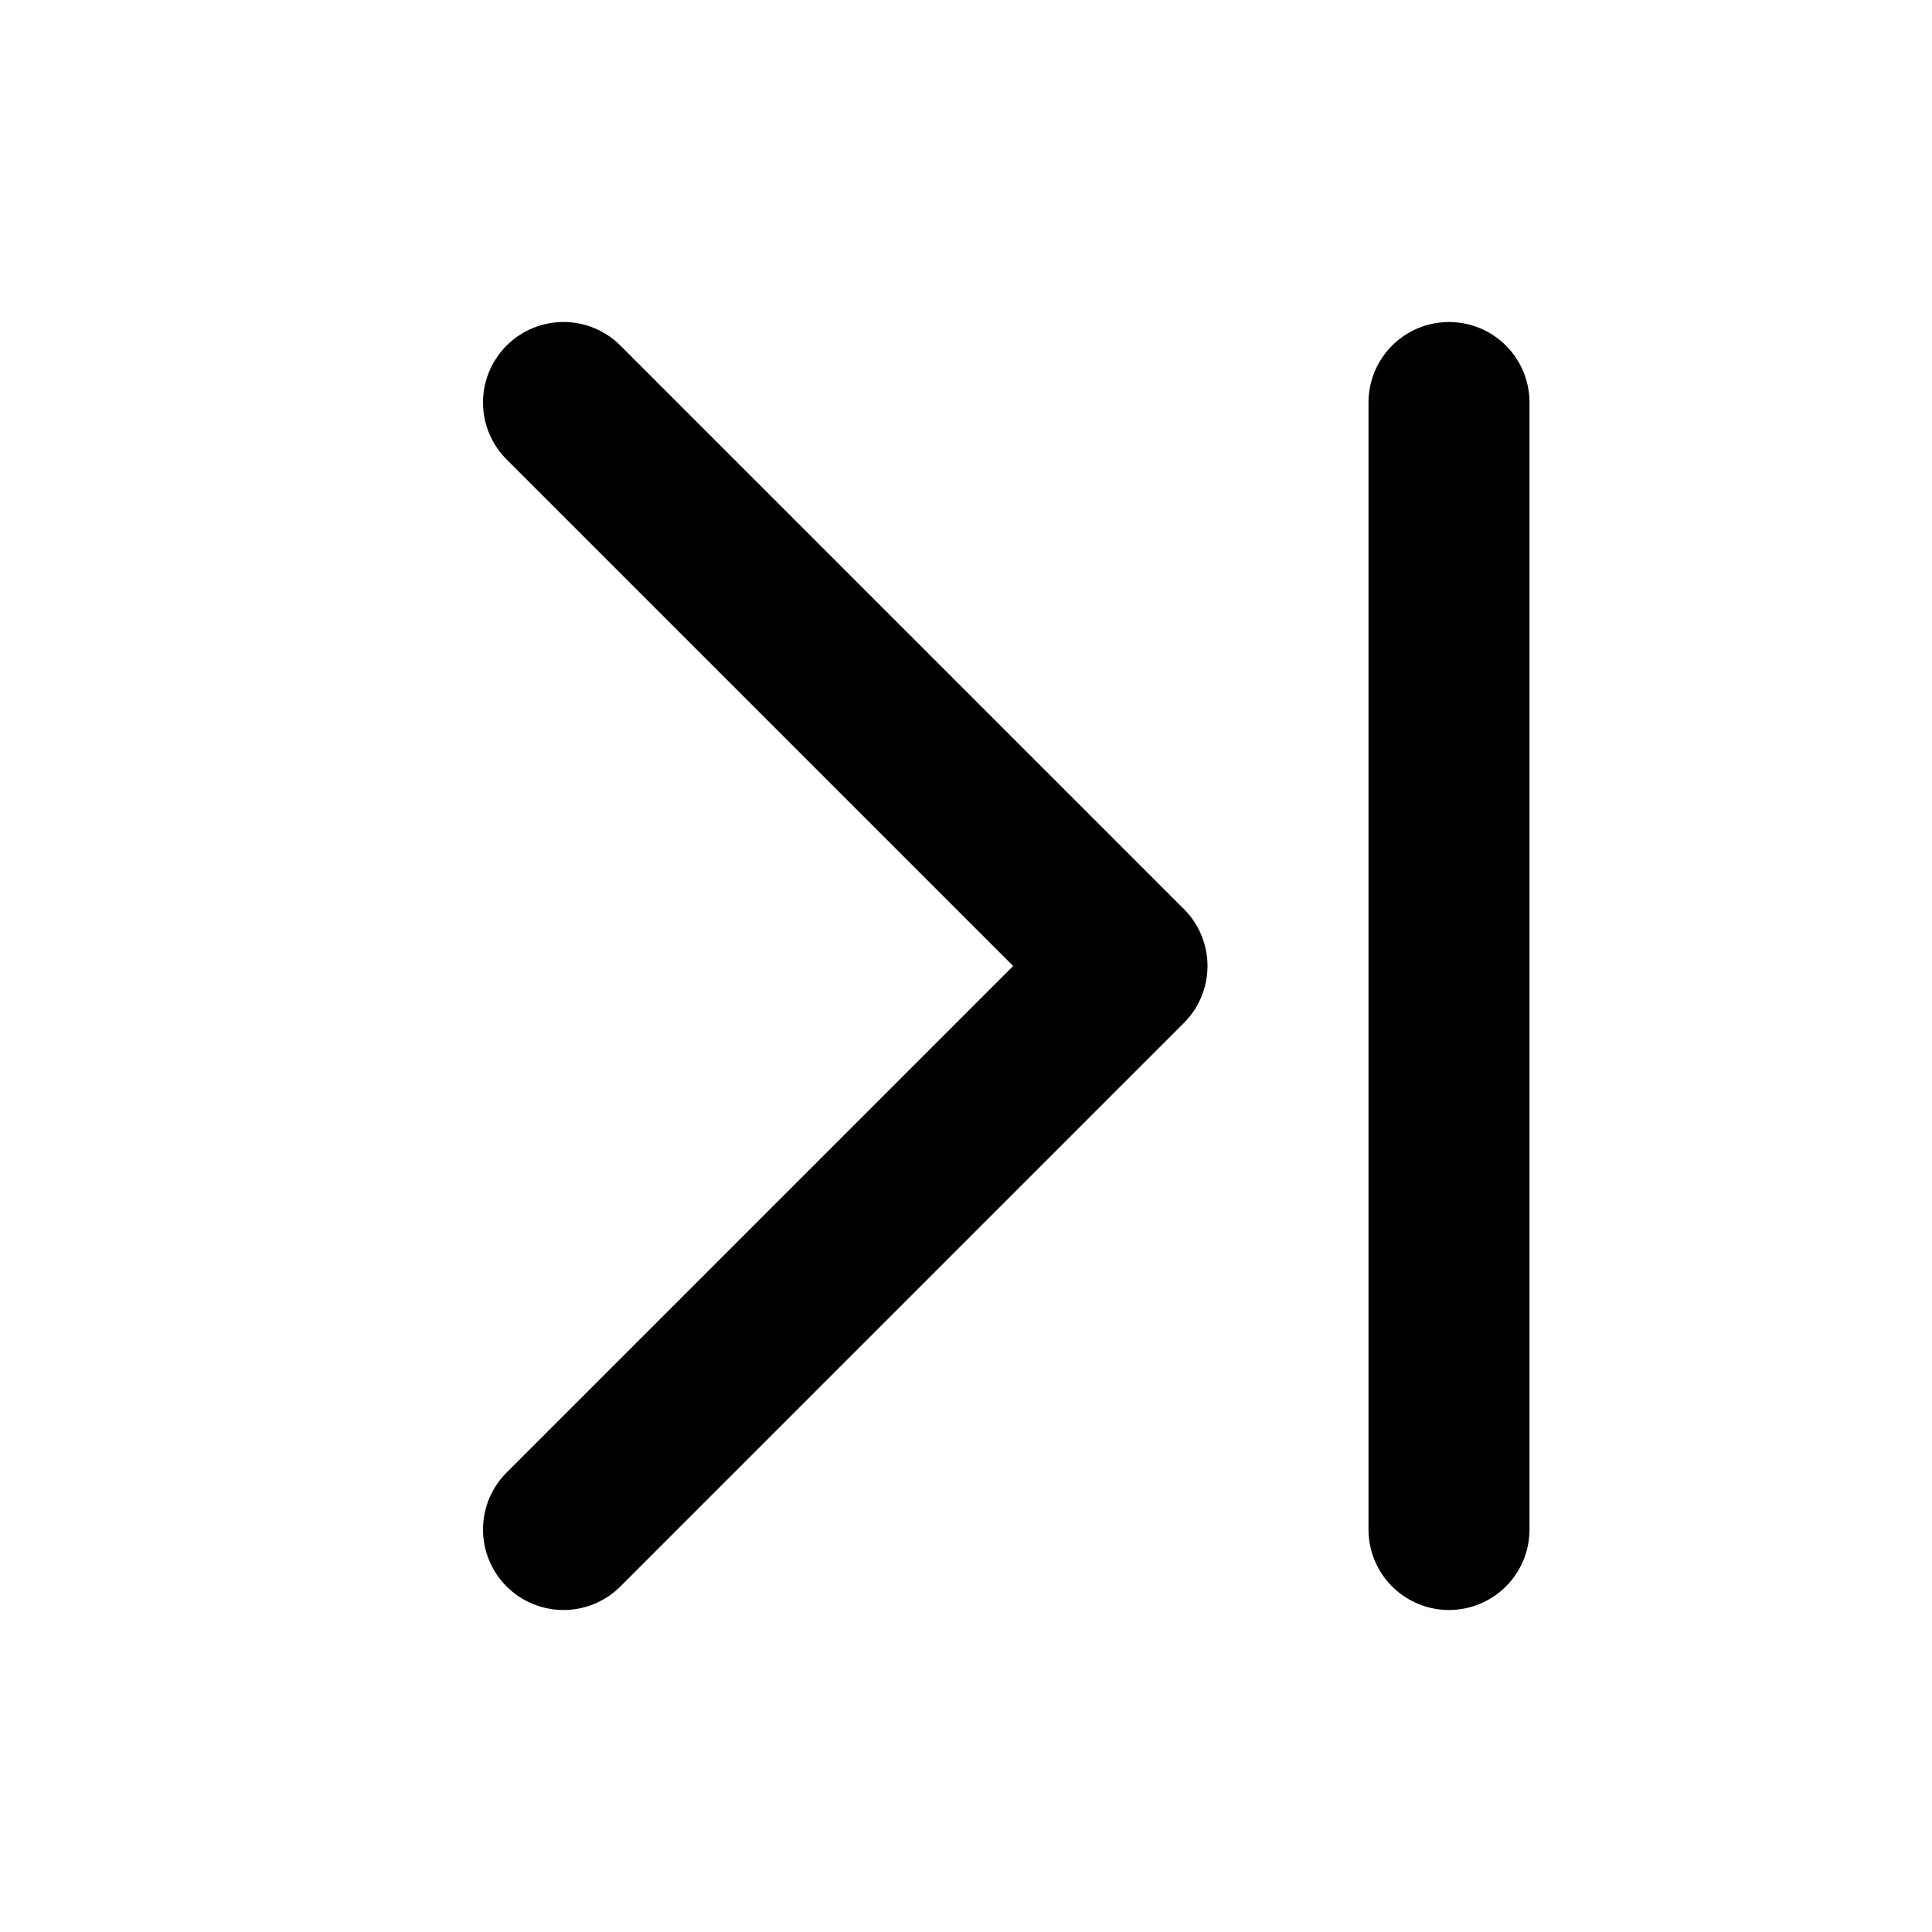
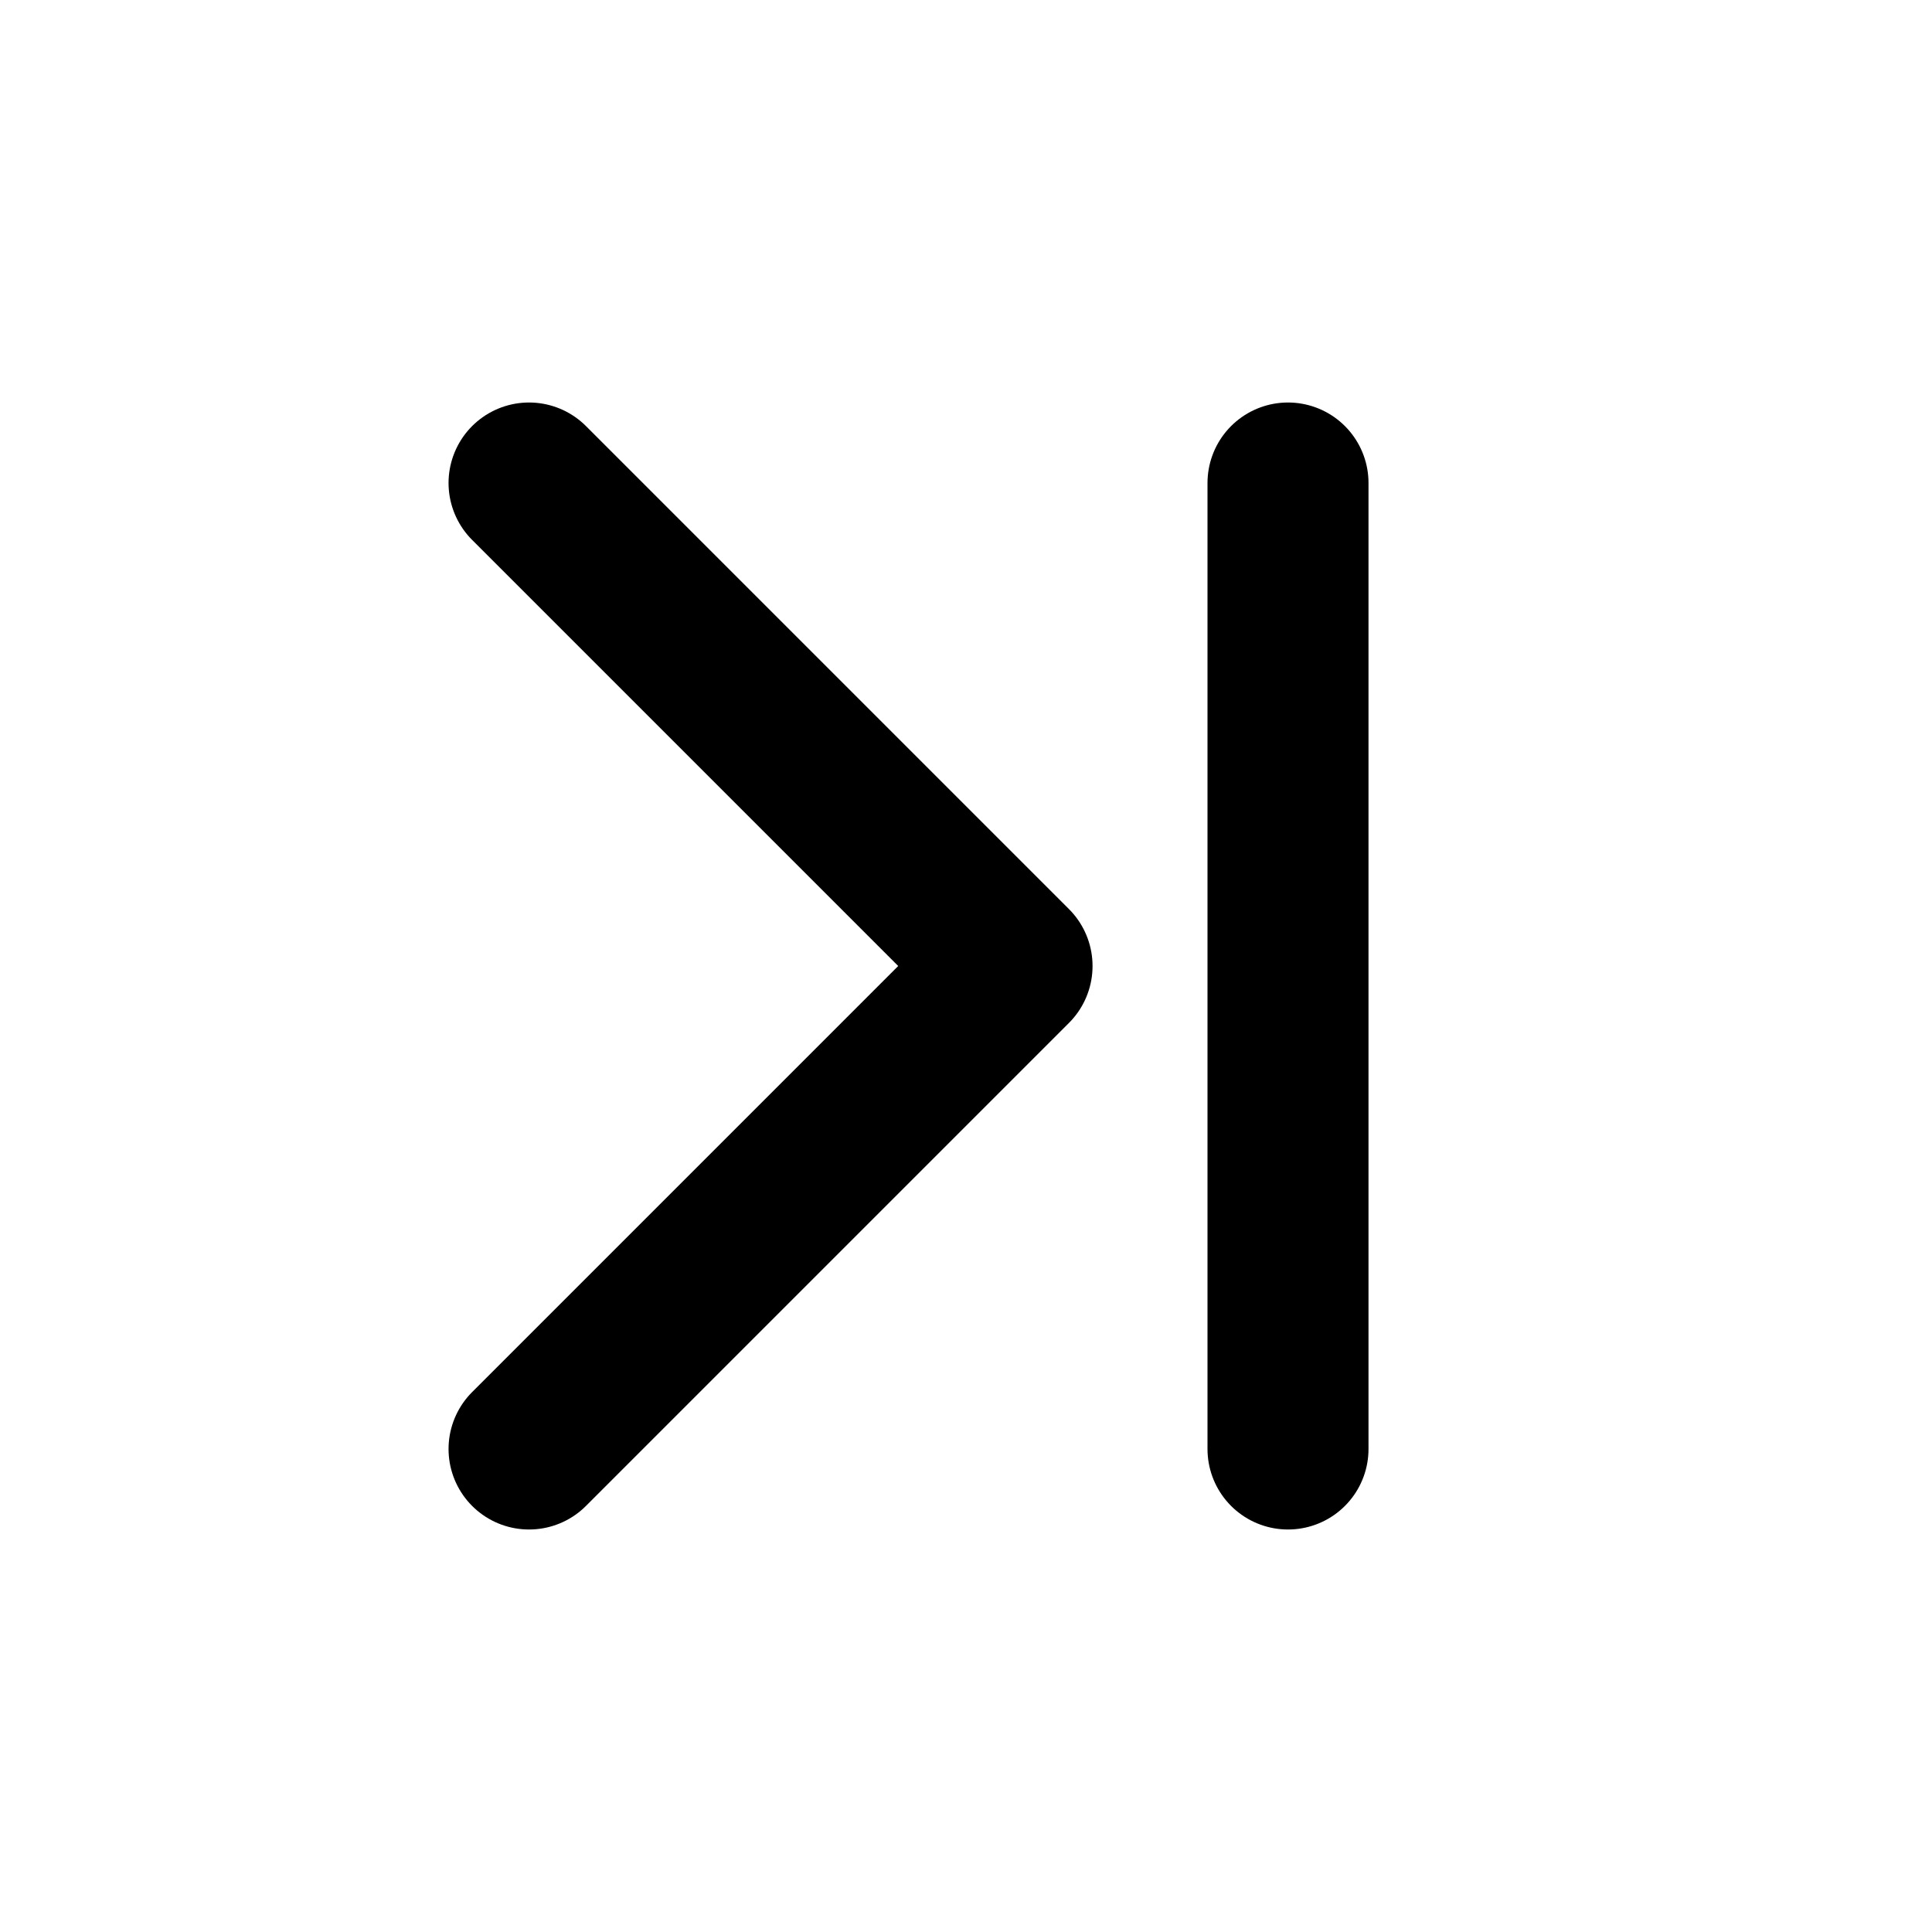
<svg xmlns="http://www.w3.org/2000/svg" width="24" height="24" viewBox="0 0 24 24" fill="none">
-   <path d="M7 5L14 12L7 19" stroke-width="2" stroke-linecap="round" stroke-linejoin="round" stroke="black" />
-   <path d="M18 5V19" stroke-width="2" stroke-linecap="round" stroke-linejoin="round" stroke="black" />
+   <path d="M6.572 6L12.572 12L6.572 18" stroke-width="2" stroke-linecap="round" stroke-linejoin="round" stroke="black" />
+   <path d="M16 6V18" stroke-width="2" stroke-linecap="round" stroke-linejoin="round" stroke="black" />
</svg>
